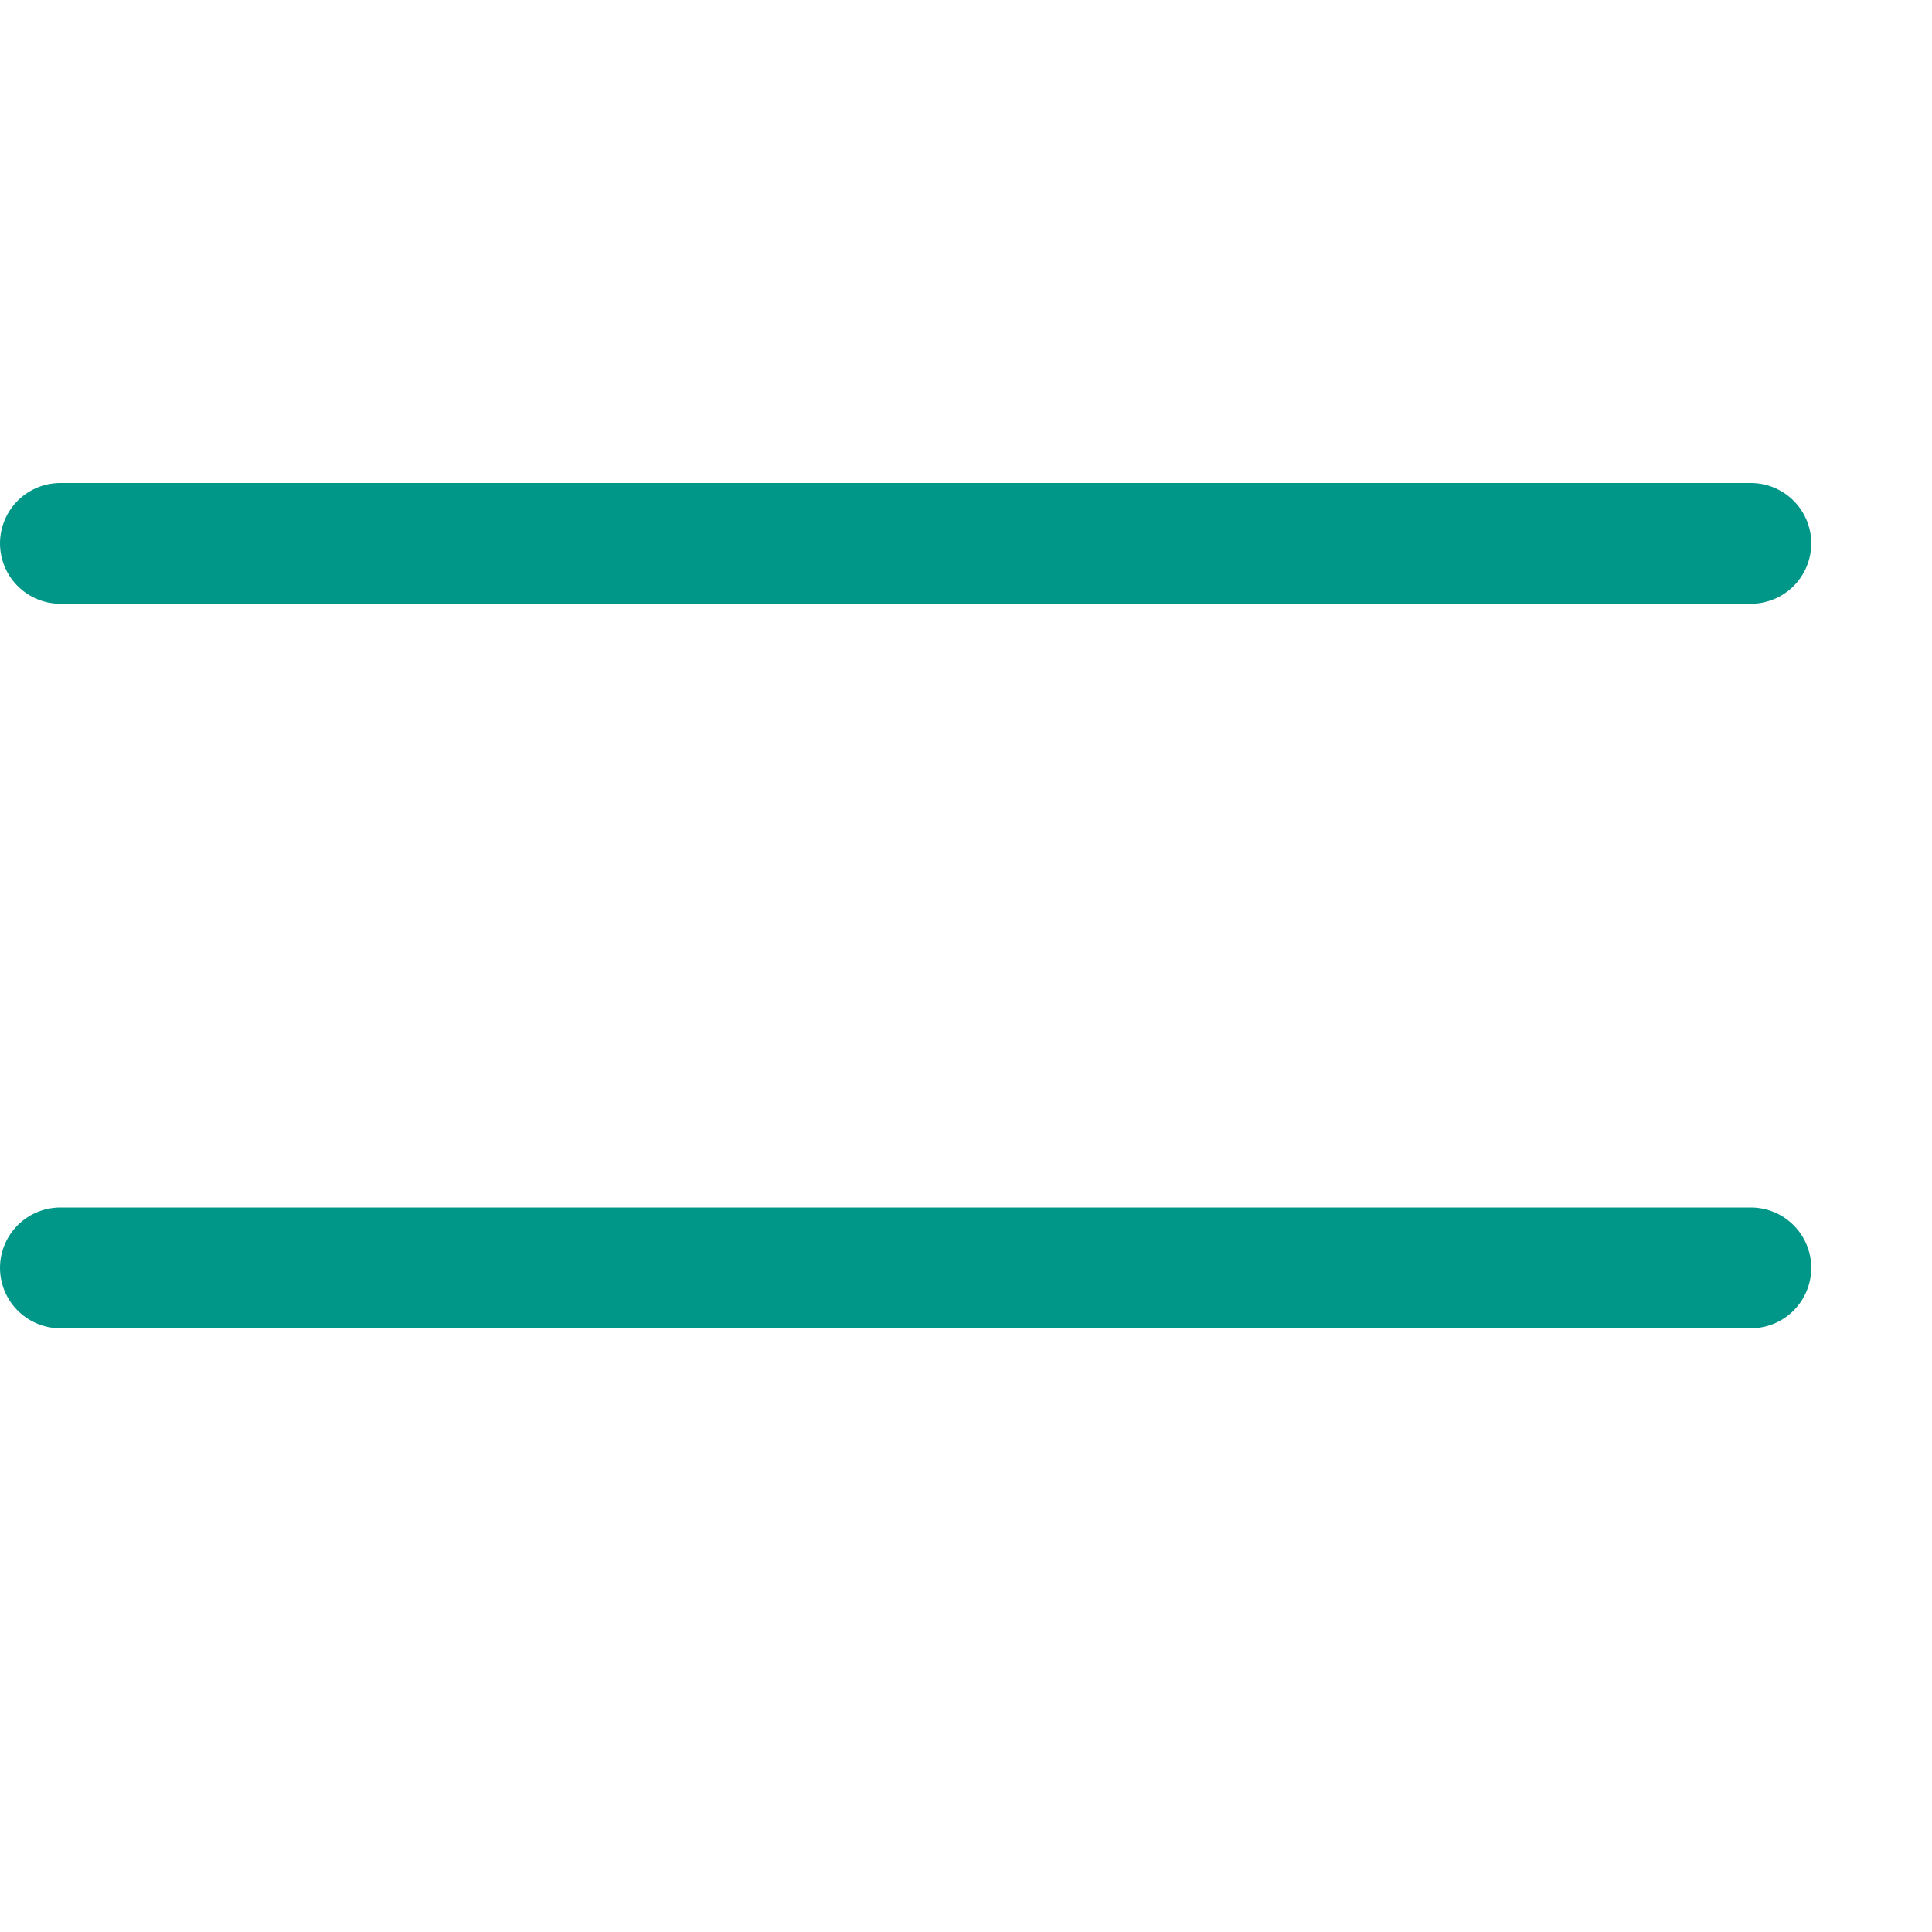
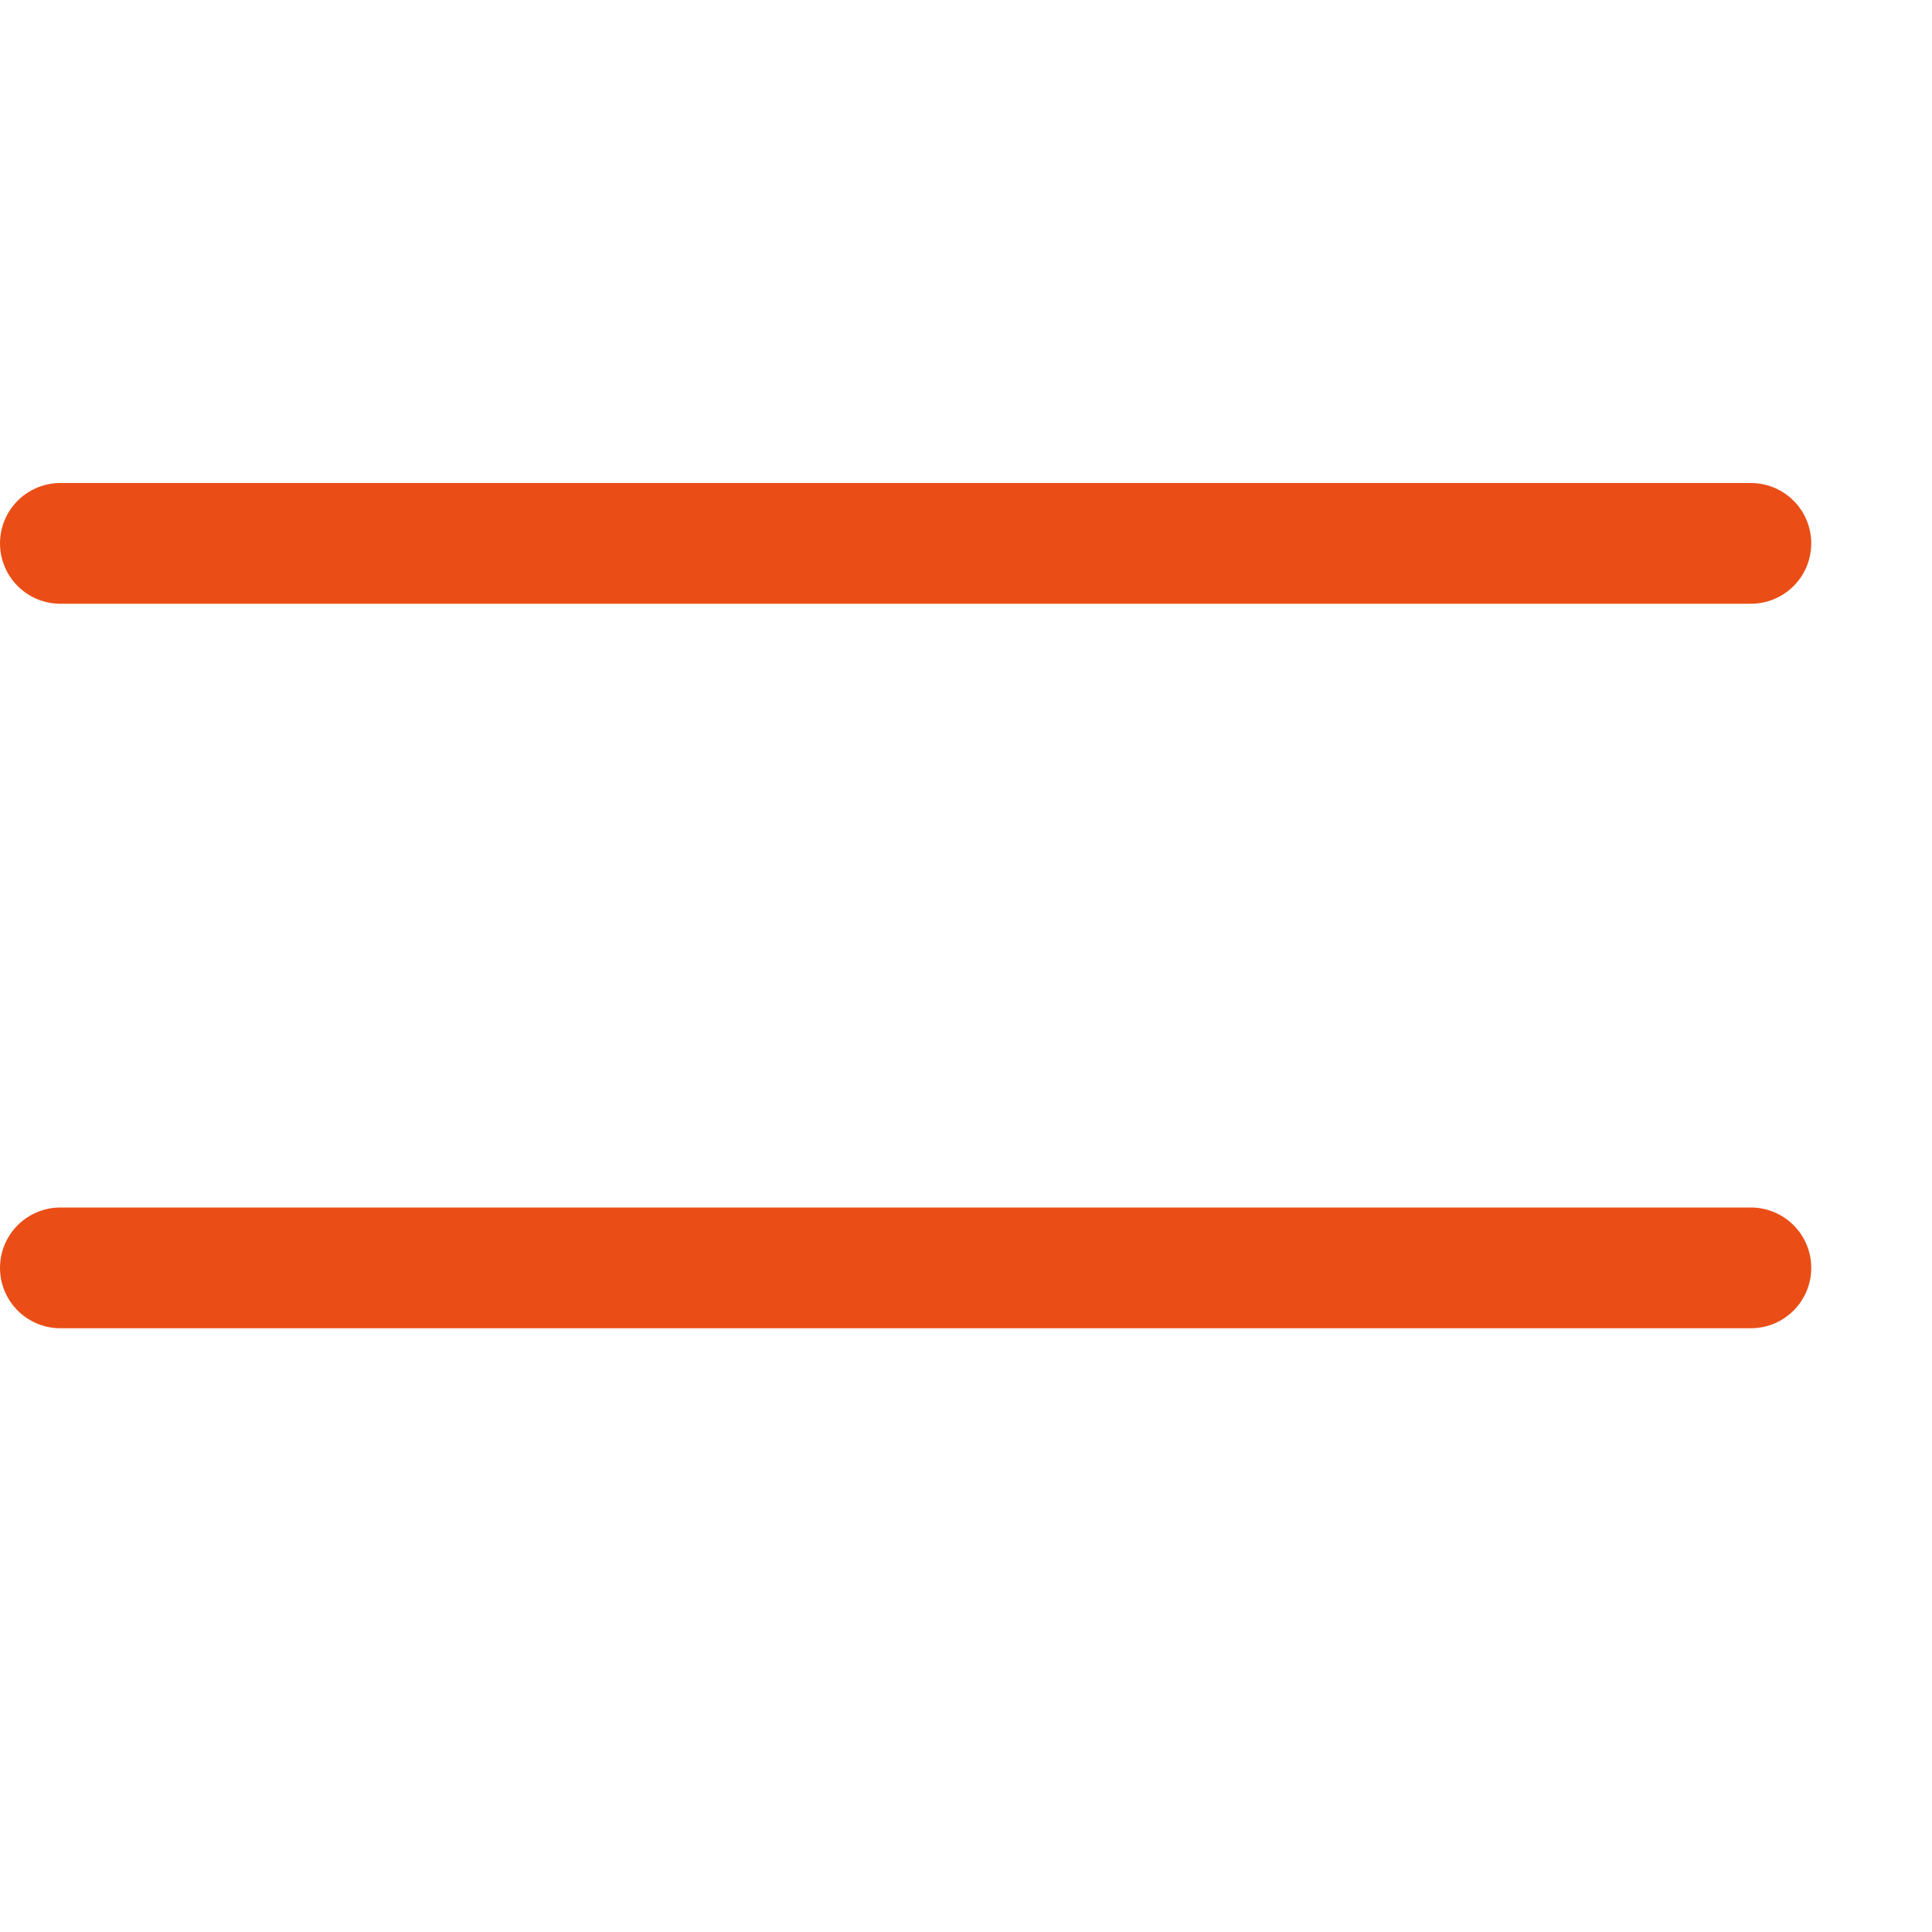
<svg xmlns="http://www.w3.org/2000/svg" width="16" height="16" viewBox="0 0 16 16">
-   <line x1="0.5" y1="4.5" x2="14.5" y2="4.5" style="fill:none;stroke:#009688;stroke-linecap:round;stroke-linejoin:round" />
-   <line x1="0.5" y1="10.5" x2="14.5" y2="10.5" style="fill:none;stroke:#009688;stroke-linecap:round;stroke-linejoin:round" />
+   <line x1="0.5" y1="4.5" x2="14.5" y2="4.5" style="fill:none;stroke:#EA4E16;stroke-linecap:round;stroke-linejoin:round" />
+   <line x1="0.5" y1="10.5" x2="14.5" y2="10.5" style="fill:none;stroke:#EA4E16;stroke-linecap:round;stroke-linejoin:round" />
</svg>
